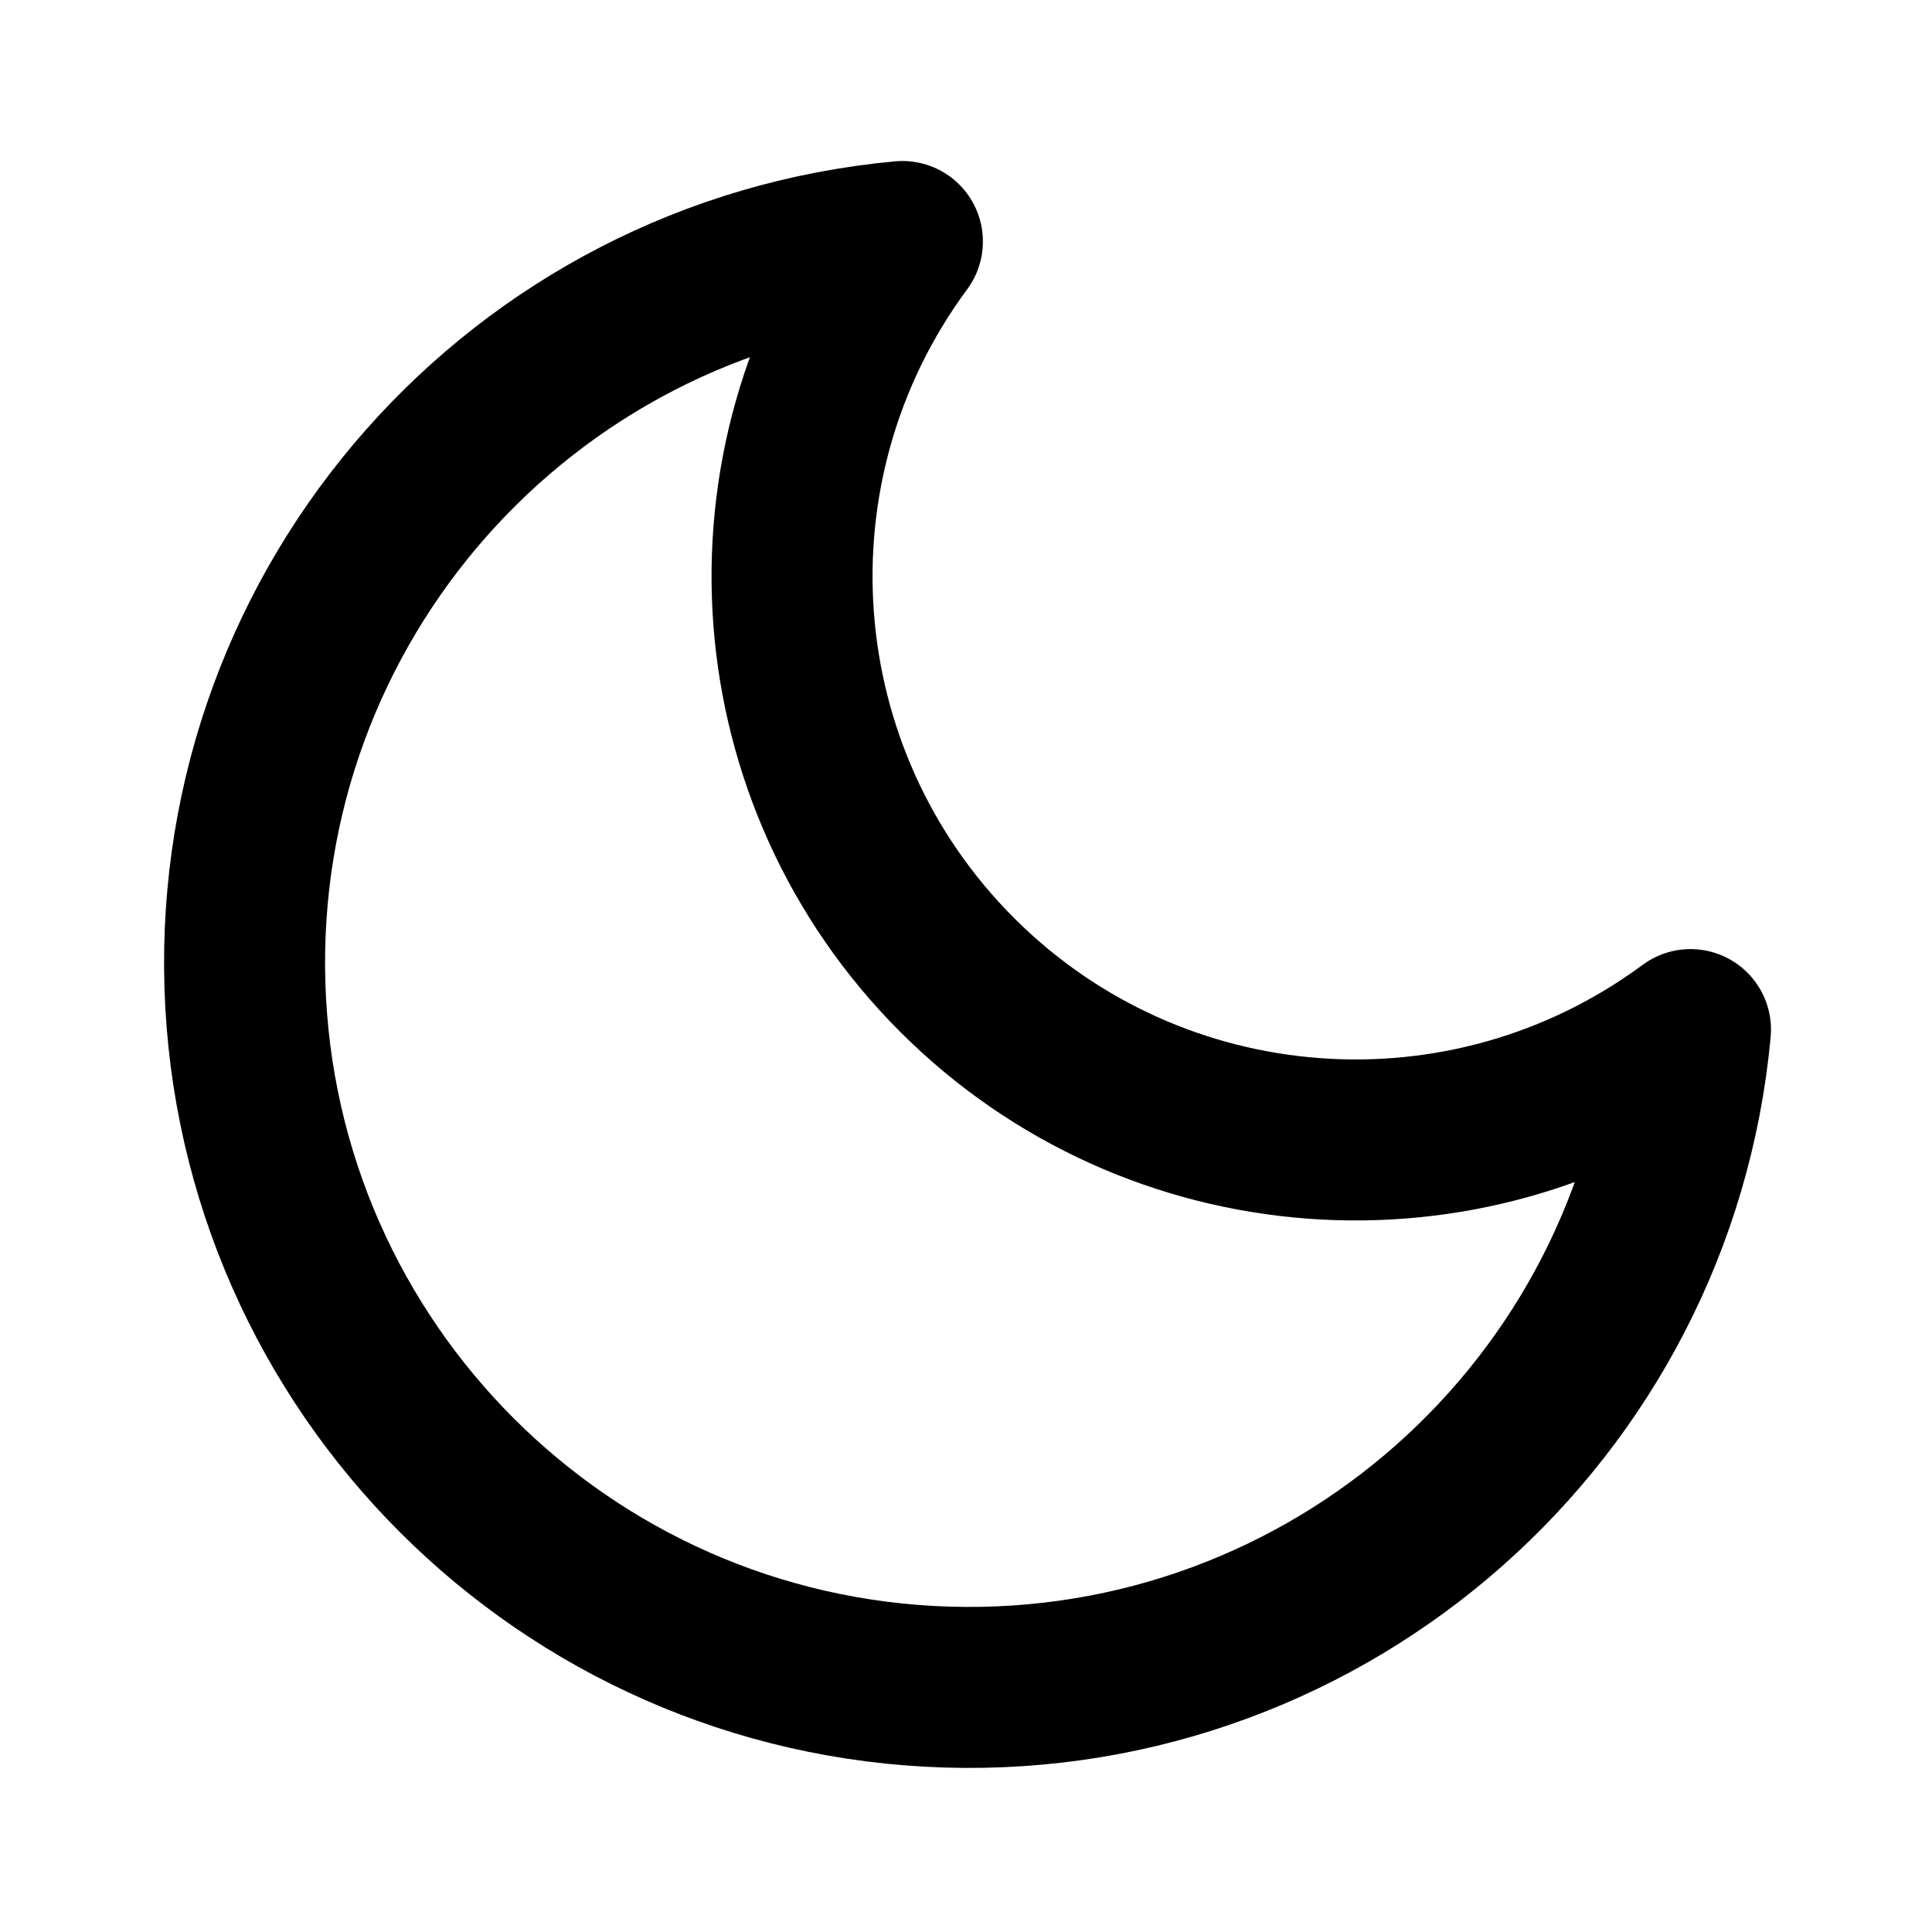
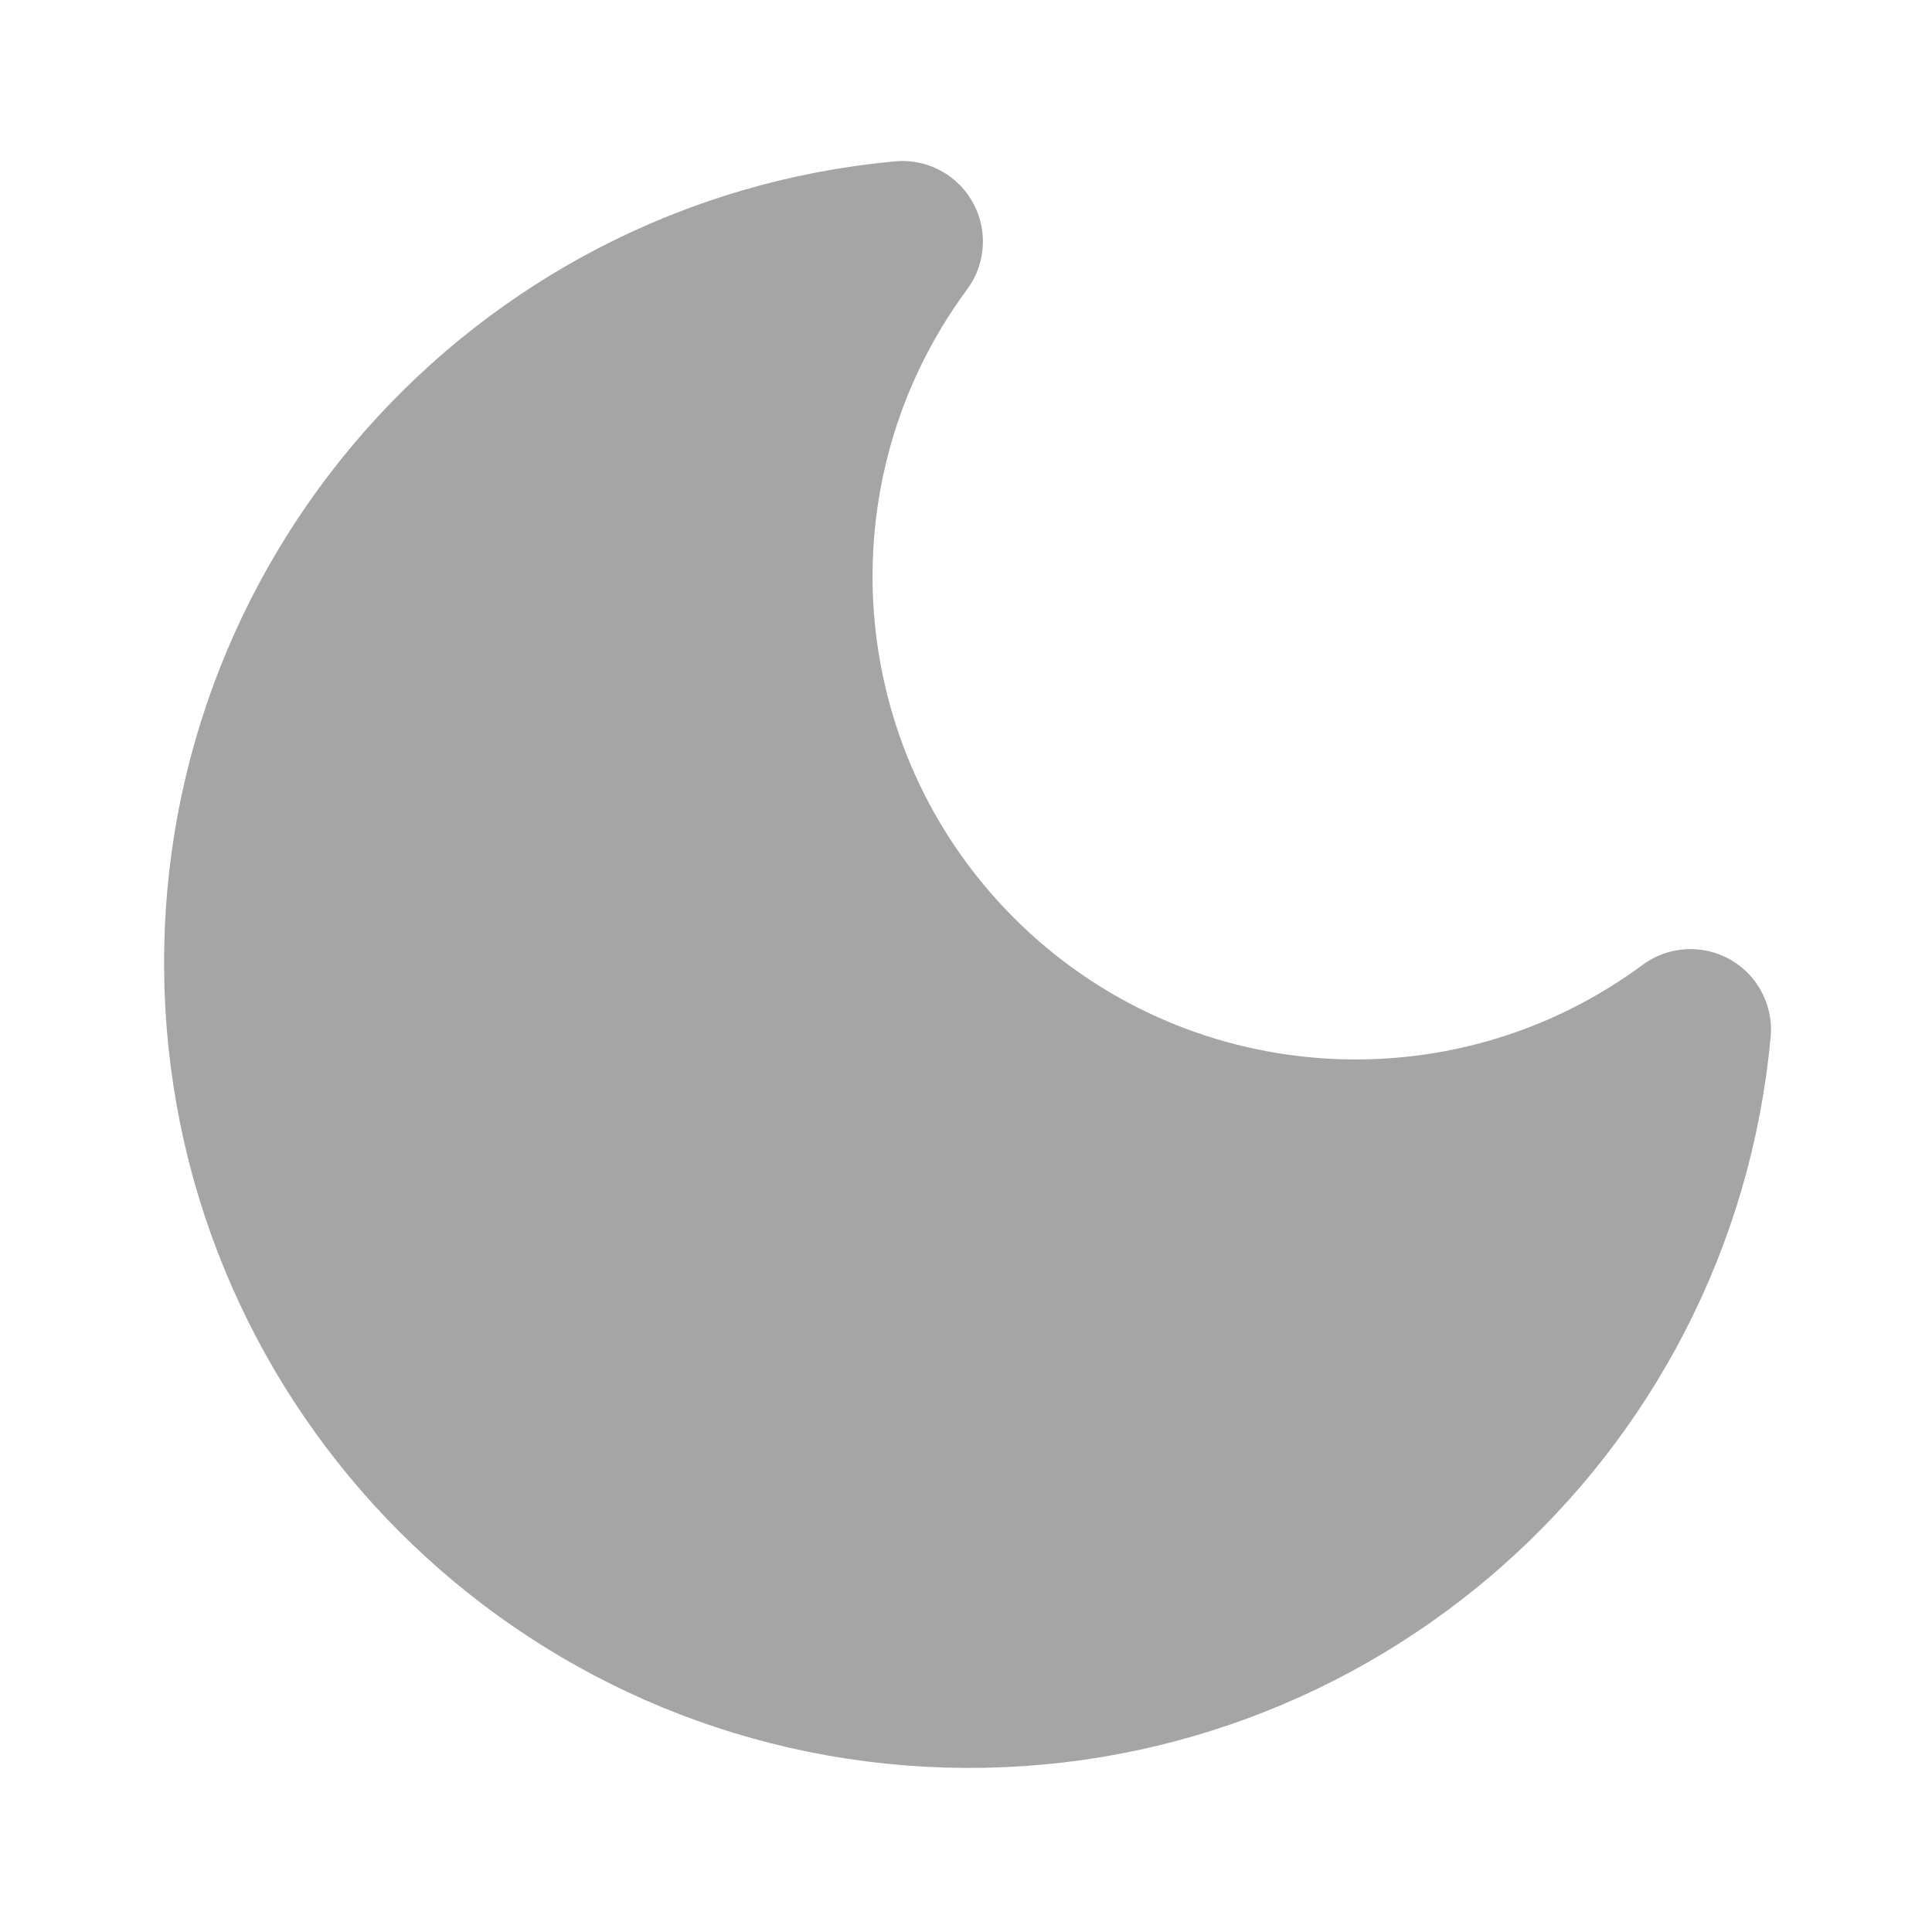
- <svg xmlns="http://www.w3.org/2000/svg" width="24" height="24" viewBox="0 0 24 24" fill="none" stroke="currentColor" stroke-width="2" stroke-linecap="round" stroke-linejoin="round" class="feather feather-moon">
+ <svg xmlns="http://www.w3.org/2000/svg" width="24" height="24" viewBox="0 0 24 24" fill="#a5a5a5" stroke="#a5a5a5" stroke-width="2" stroke-linecap="round" stroke-linejoin="round" class="feather feather-moon">
  <path d="M21 12.79A9 9 0 1 1 11.21 3 7 7 0 0 0 21 12.79z" />
</svg>
